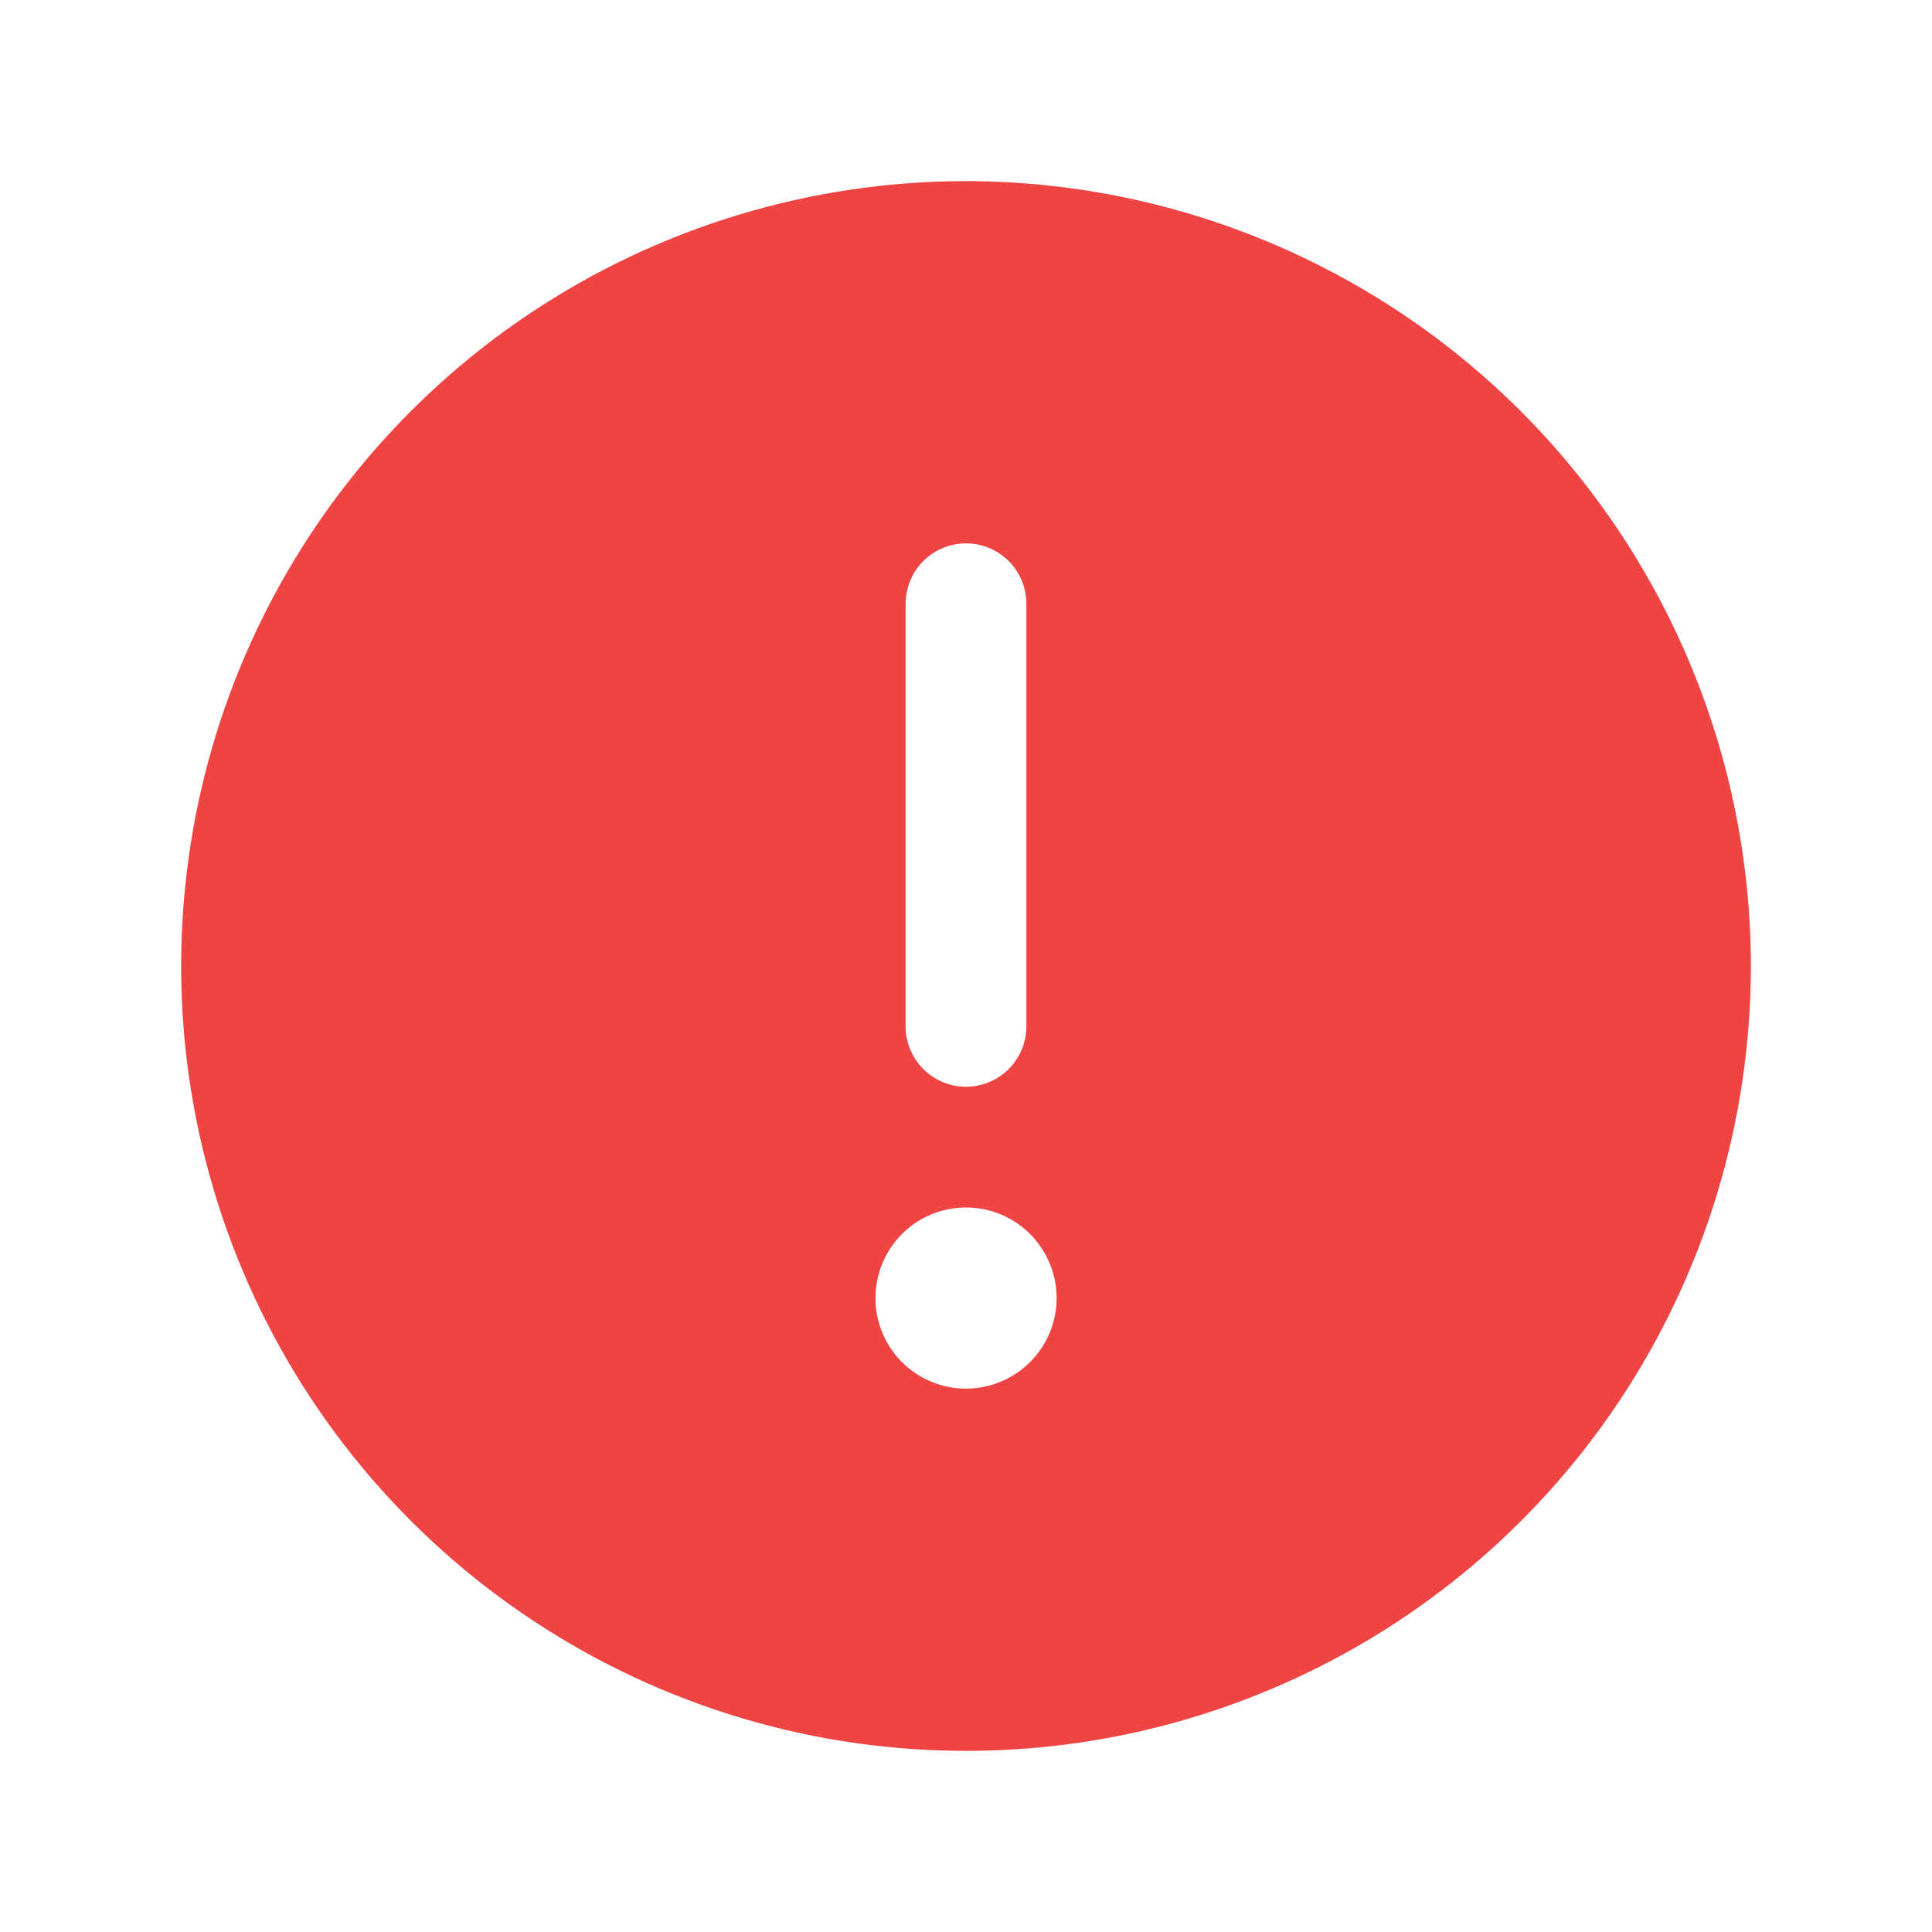
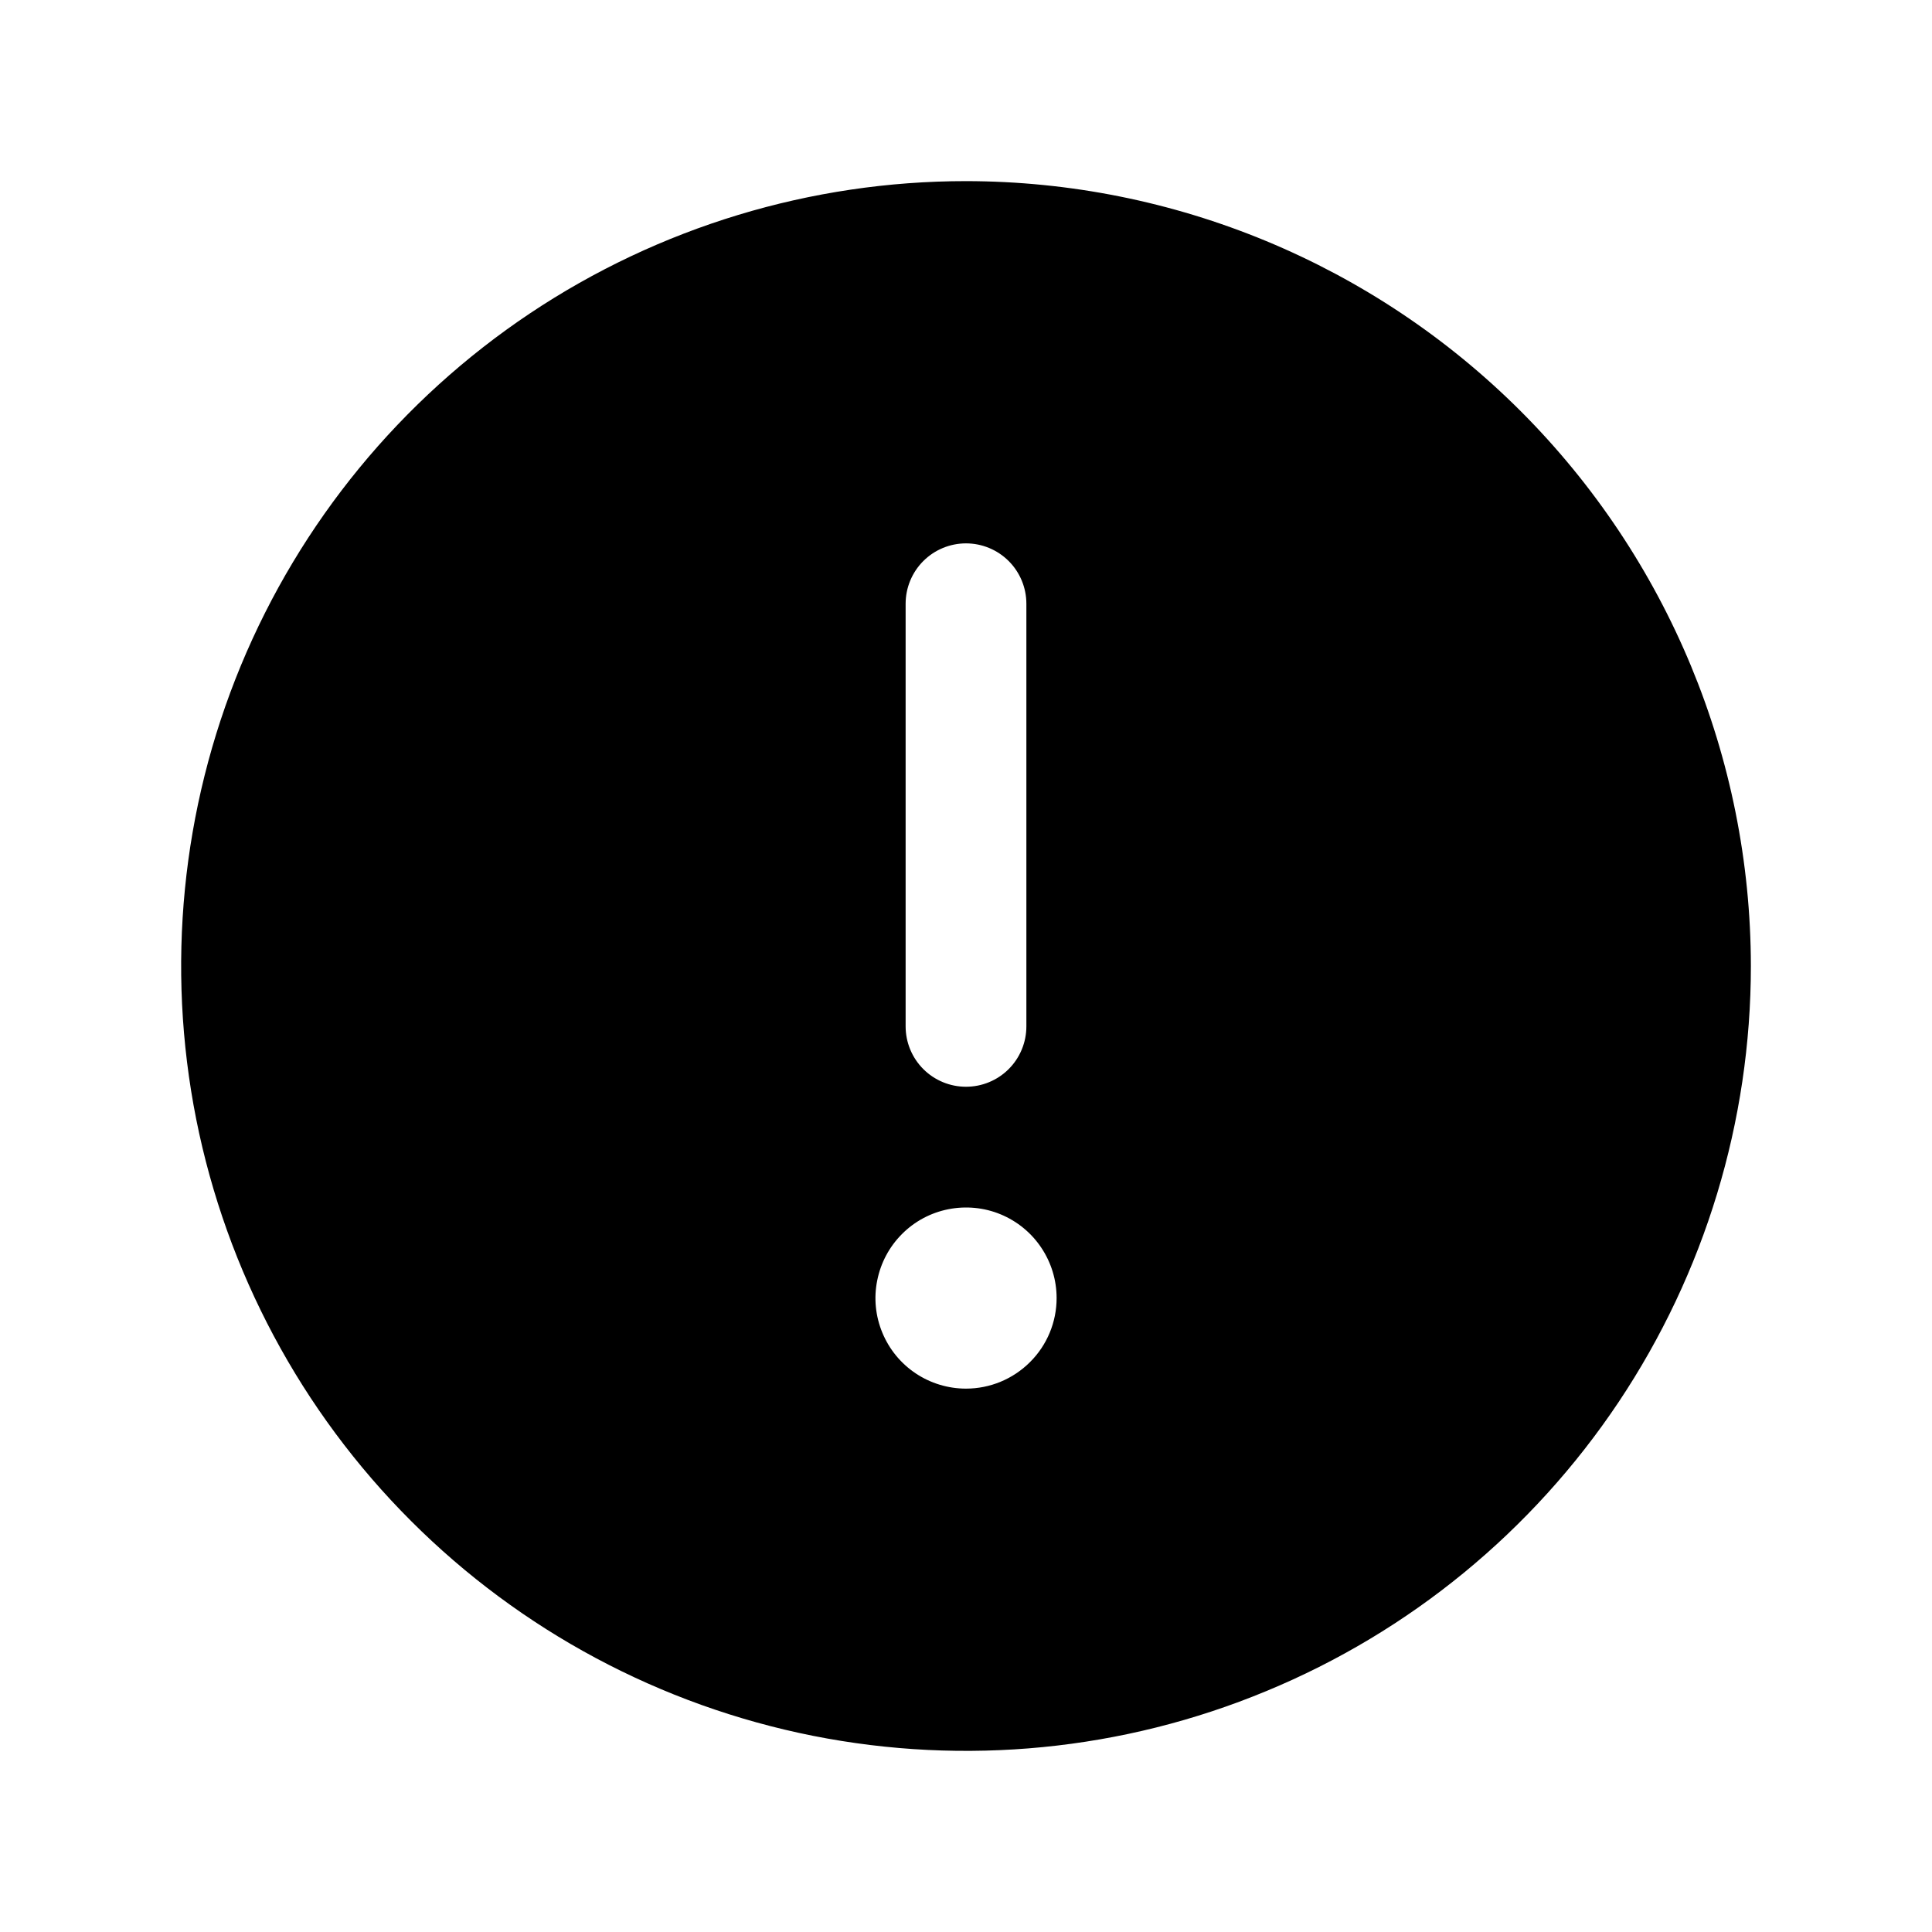
<svg xmlns="http://www.w3.org/2000/svg" width="20" height="20" viewBox="0 0 20 20" fill="none">
-   <path d="M10 1.875C8.393 1.875 6.822 2.352 5.486 3.244C4.15 4.137 3.108 5.406 2.493 6.891C1.879 8.375 1.718 10.009 2.031 11.585C2.345 13.161 3.118 14.609 4.255 15.745C5.391 16.881 6.839 17.655 8.415 17.969C9.991 18.282 11.625 18.122 13.109 17.506C14.594 16.892 15.863 15.85 16.756 14.514C17.648 13.178 18.125 11.607 18.125 10C18.123 7.846 17.266 5.781 15.743 4.257C14.22 2.734 12.154 1.877 10 1.875ZM9.375 6.25C9.375 6.084 9.441 5.925 9.558 5.808C9.675 5.691 9.834 5.625 10 5.625C10.166 5.625 10.325 5.691 10.442 5.808C10.559 5.925 10.625 6.084 10.625 6.25V10.625C10.625 10.791 10.559 10.95 10.442 11.067C10.325 11.184 10.166 11.25 10 11.25C9.834 11.25 9.675 11.184 9.558 11.067C9.441 10.95 9.375 10.791 9.375 10.625V6.25ZM10 14.375C9.815 14.375 9.633 14.32 9.479 14.217C9.325 14.114 9.205 13.968 9.134 13.796C9.063 13.625 9.044 13.437 9.081 13.255C9.117 13.073 9.206 12.906 9.337 12.775C9.468 12.643 9.635 12.554 9.817 12.518C9.999 12.482 10.188 12.5 10.359 12.571C10.53 12.642 10.677 12.762 10.78 12.917C10.883 13.071 10.938 13.252 10.938 13.438C10.938 13.686 10.839 13.925 10.663 14.1C10.487 14.276 10.249 14.375 10 14.375Z" fill="#EF4444" />
+   <path d="M10 1.875C8.393 1.875 6.822 2.352 5.486 3.244C4.15 4.137 3.108 5.406 2.493 6.891C1.879 8.375 1.718 10.009 2.031 11.585C2.345 13.161 3.118 14.609 4.255 15.745C5.391 16.881 6.839 17.655 8.415 17.969C9.991 18.282 11.625 18.122 13.109 17.506C14.594 16.892 15.863 15.85 16.756 14.514C17.648 13.178 18.125 11.607 18.125 10C18.123 7.846 17.266 5.781 15.743 4.257C14.22 2.734 12.154 1.877 10 1.875ZM9.375 6.25C9.375 6.084 9.441 5.925 9.558 5.808C9.675 5.691 9.834 5.625 10 5.625C10.166 5.625 10.325 5.691 10.442 5.808C10.559 5.925 10.625 6.084 10.625 6.25V10.625C10.625 10.791 10.559 10.95 10.442 11.067C10.325 11.184 10.166 11.25 10 11.25C9.834 11.25 9.675 11.184 9.558 11.067C9.441 10.95 9.375 10.791 9.375 10.625V6.25ZM10 14.375C9.815 14.375 9.633 14.32 9.479 14.217C9.325 14.114 9.205 13.968 9.134 13.796C9.063 13.625 9.044 13.437 9.081 13.255C9.117 13.073 9.206 12.906 9.337 12.775C9.468 12.643 9.635 12.554 9.817 12.518C9.999 12.482 10.188 12.5 10.359 12.571C10.53 12.642 10.677 12.762 10.78 12.917C10.883 13.071 10.938 13.252 10.938 13.438C10.938 13.686 10.839 13.925 10.663 14.1C10.487 14.276 10.249 14.375 10 14.375Z" fill="currentColor" />
</svg>
